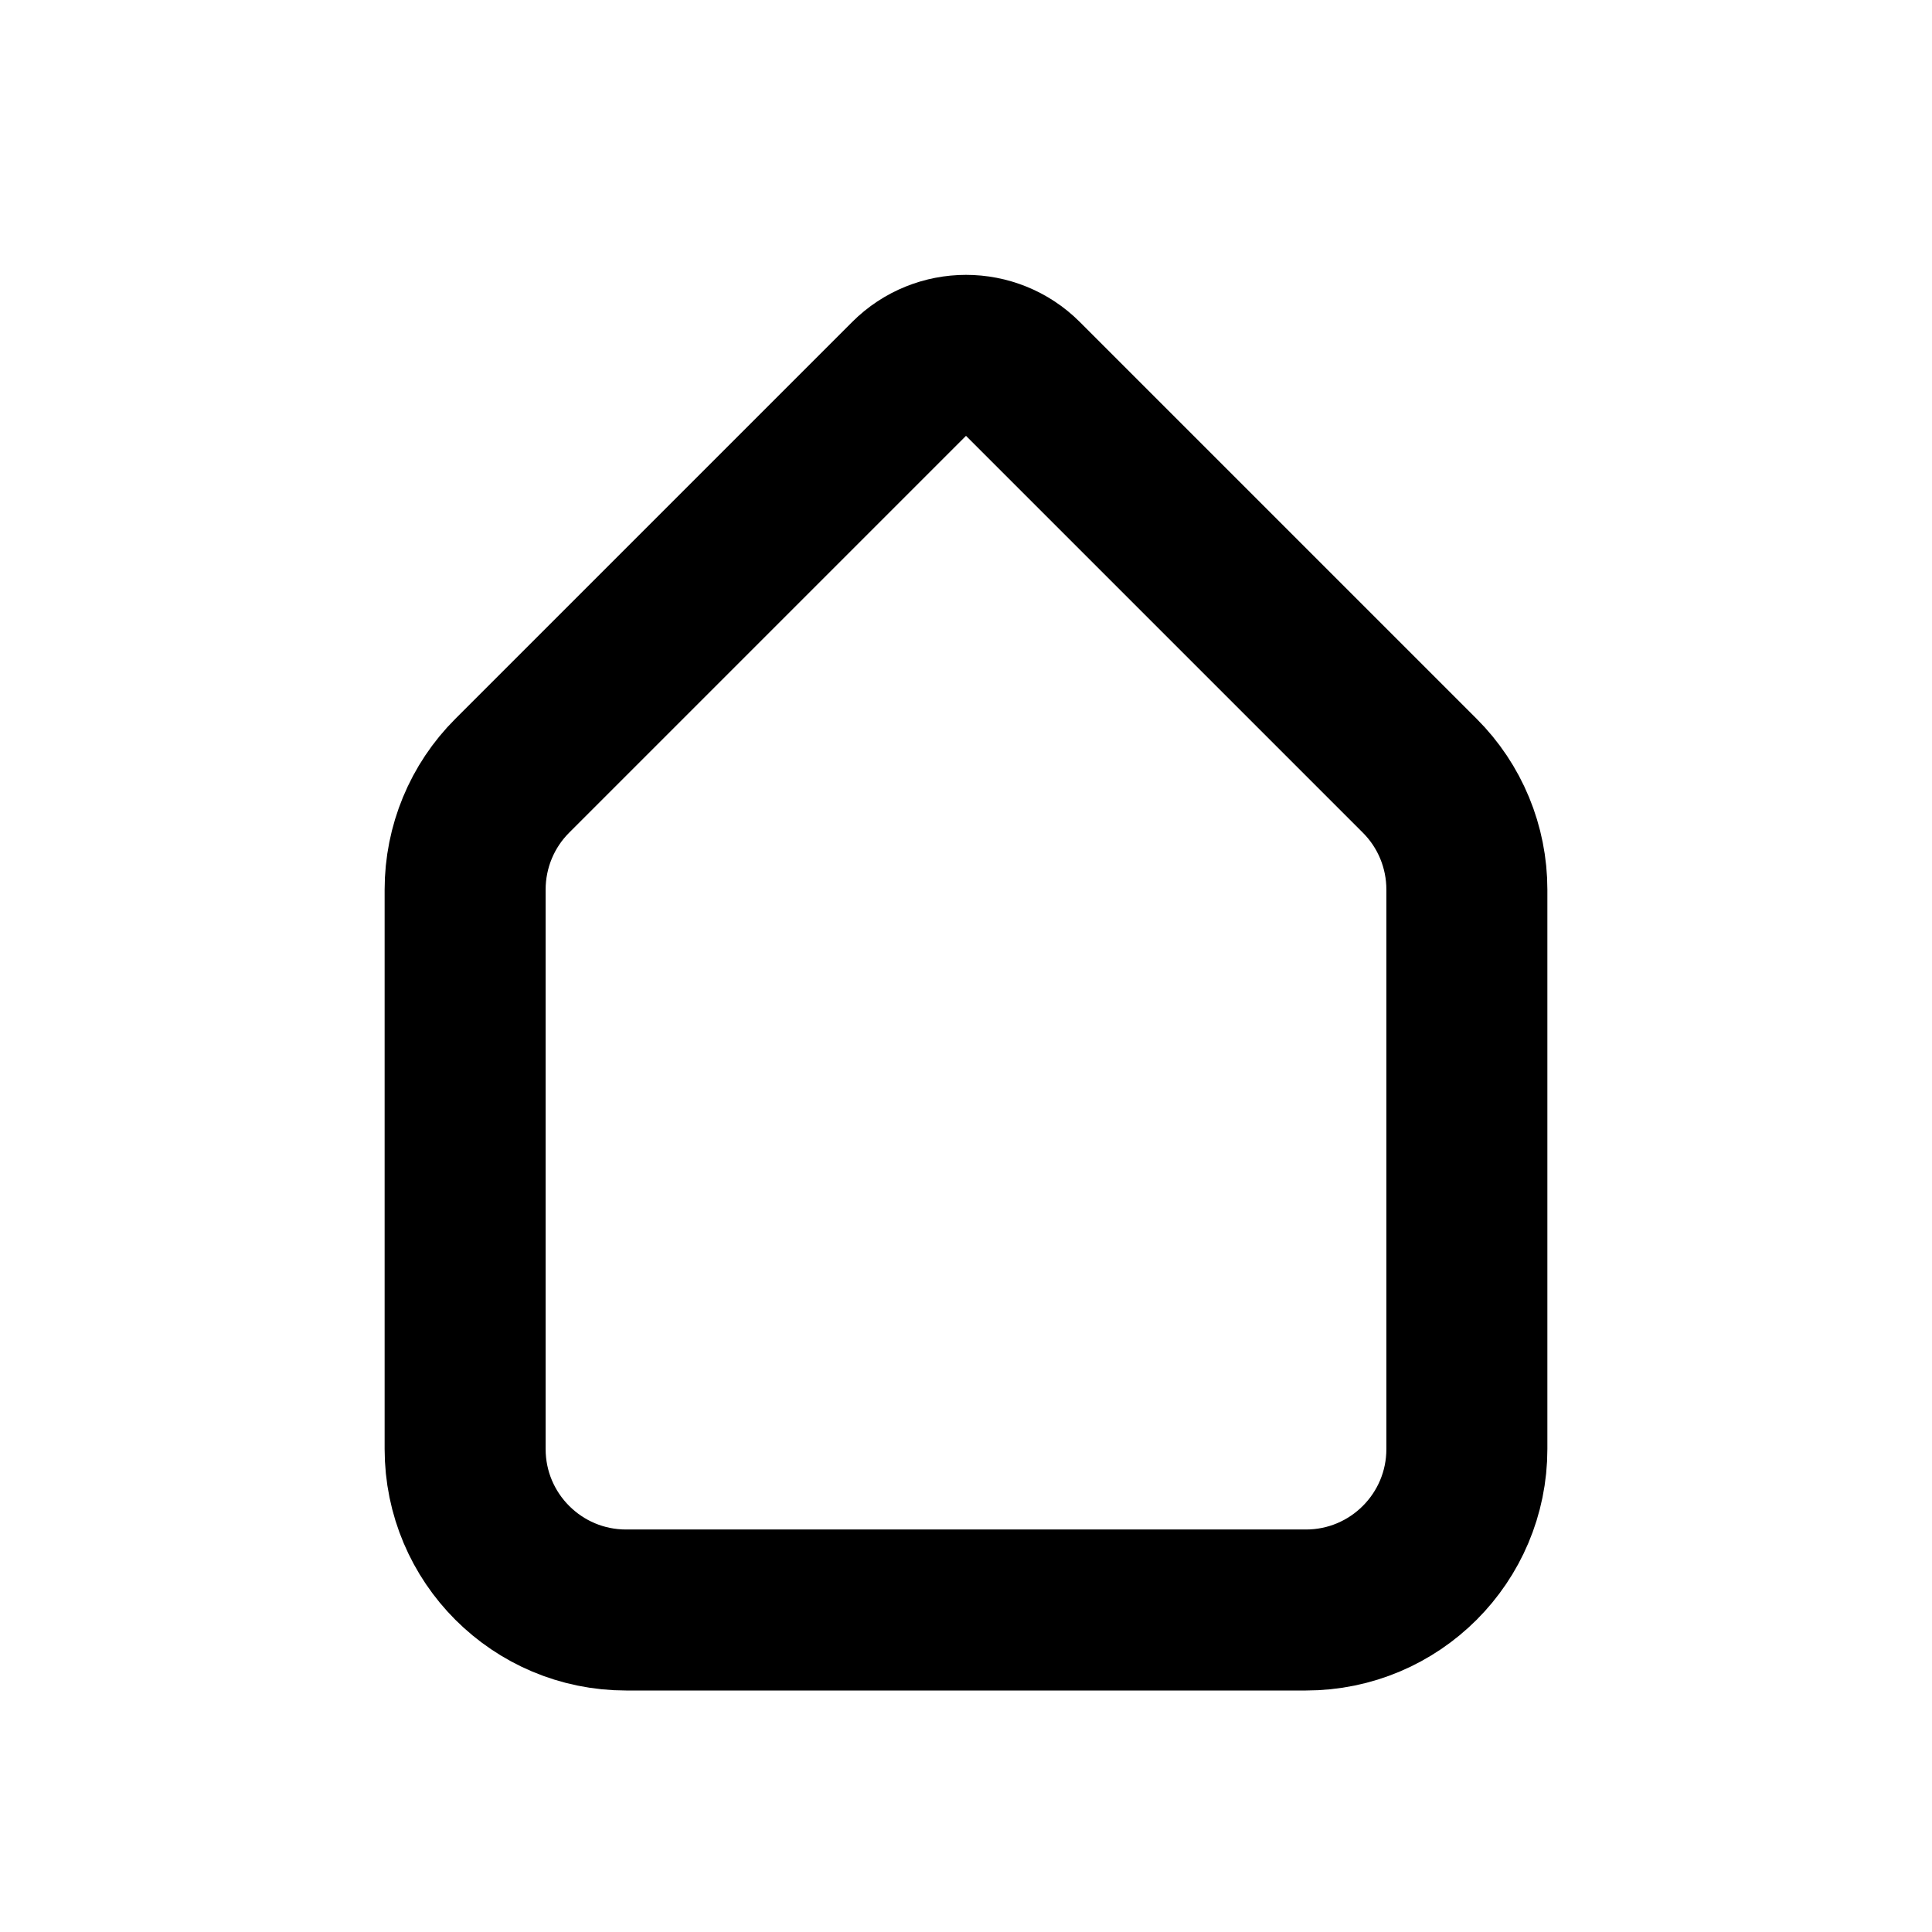
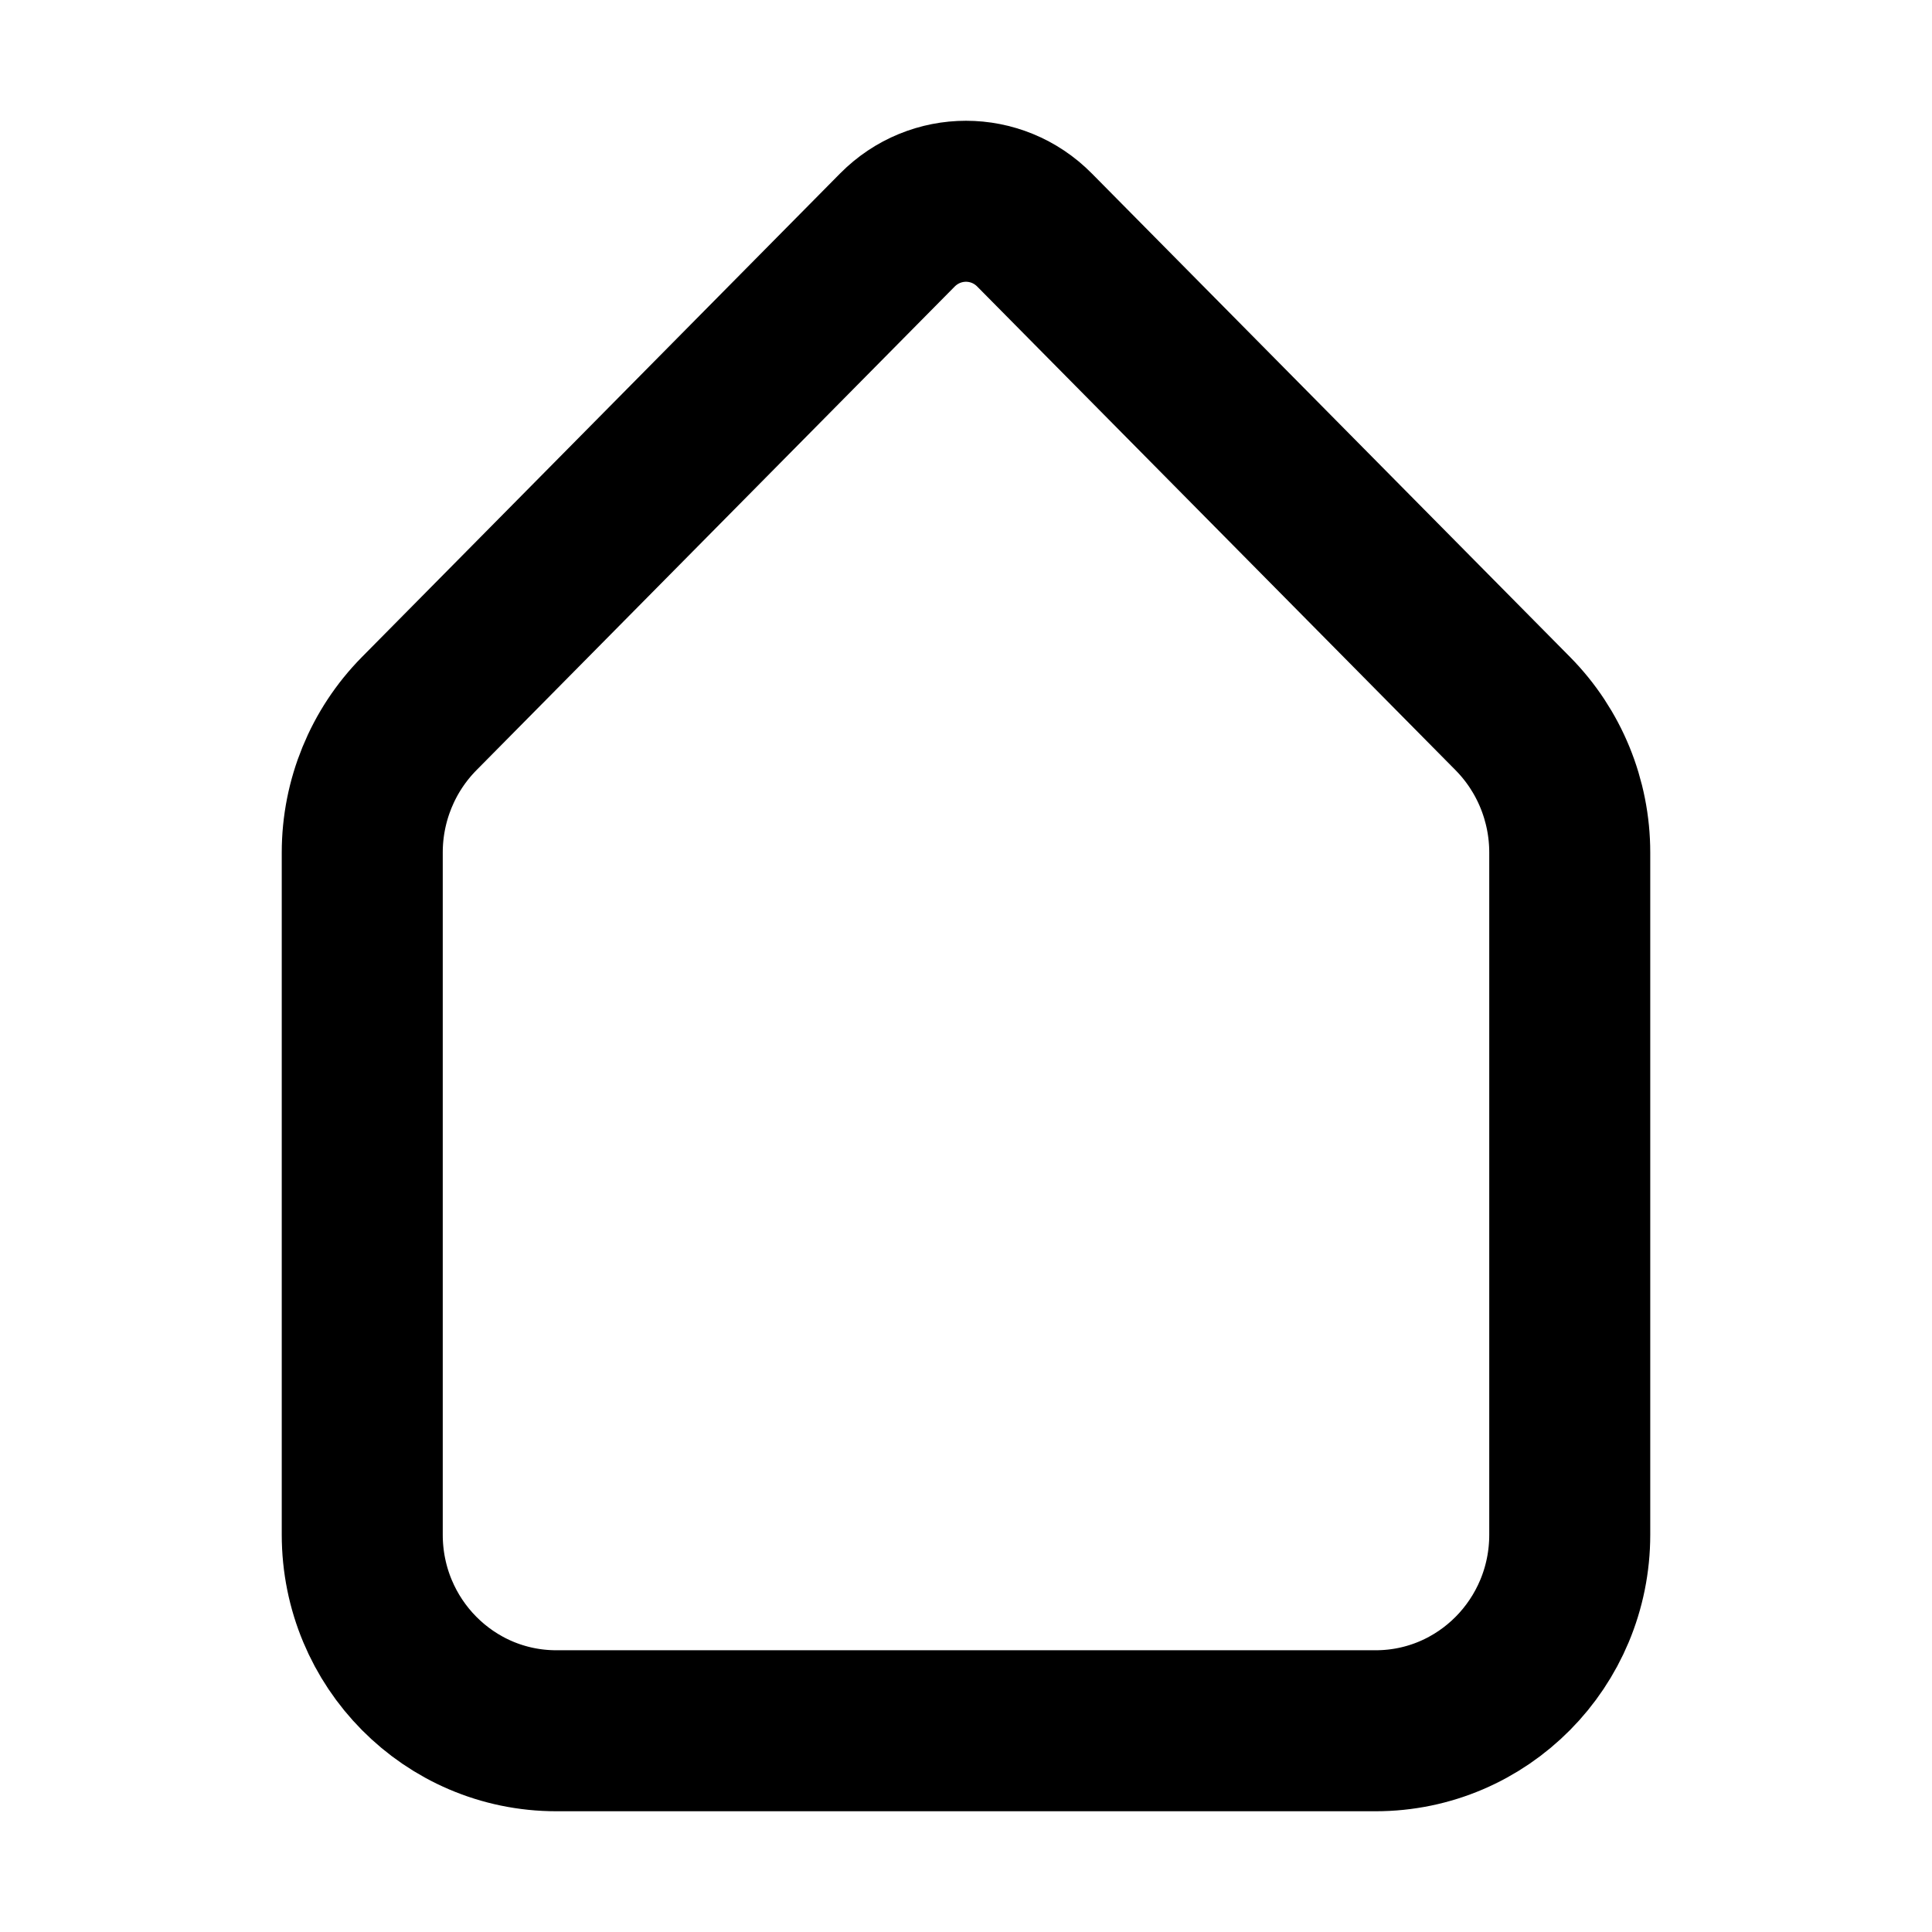
- <svg xmlns="http://www.w3.org/2000/svg" width="100%" height="100%" fill="none" viewBox="0 0 24 24">
-   <path d="M5.778 11.051C5.778 10.52 5.988 10.011 6.364 9.636L11.293 4.707C11.683 4.317 12.317 4.317 12.707 4.707L17.636 9.636C18.012 10.011 18.222 10.52 18.222 11.051V18C18.222 19.105 17.327 20 16.222 20H12H7.778C6.673 20 5.778 19.105 5.778 18V11.051Z" stroke="currentColor" stroke-width="2" stroke-linecap="round" stroke-linejoin="round" />
+ <svg xmlns="http://www.w3.org/2000/svg" width="100%" height="100%" viewBox="0 0 24 24" fill="none">
+   <path d="M 4.5 10.591 C 4.5 9.944 4.754 9.324 5.206 8.866 L 11.147 2.858 C 11.619 2.381 12.381 2.381 12.852 2.858 L 18.794 8.866 C 19.246 9.324 19.5 9.944 19.5 10.591 L 19.5 19.064 C 19.5 20.411 18.42 21.5 17.089 21.5 L 12 21.5 L 6.911 21.5 C 5.579 21.5 4.5 20.411 4.5 19.064 L 4.5 10.591 Z" stroke="currentColor" stroke-width="2" stroke-linecap="round" stroke-linejoin="round" />
</svg>
